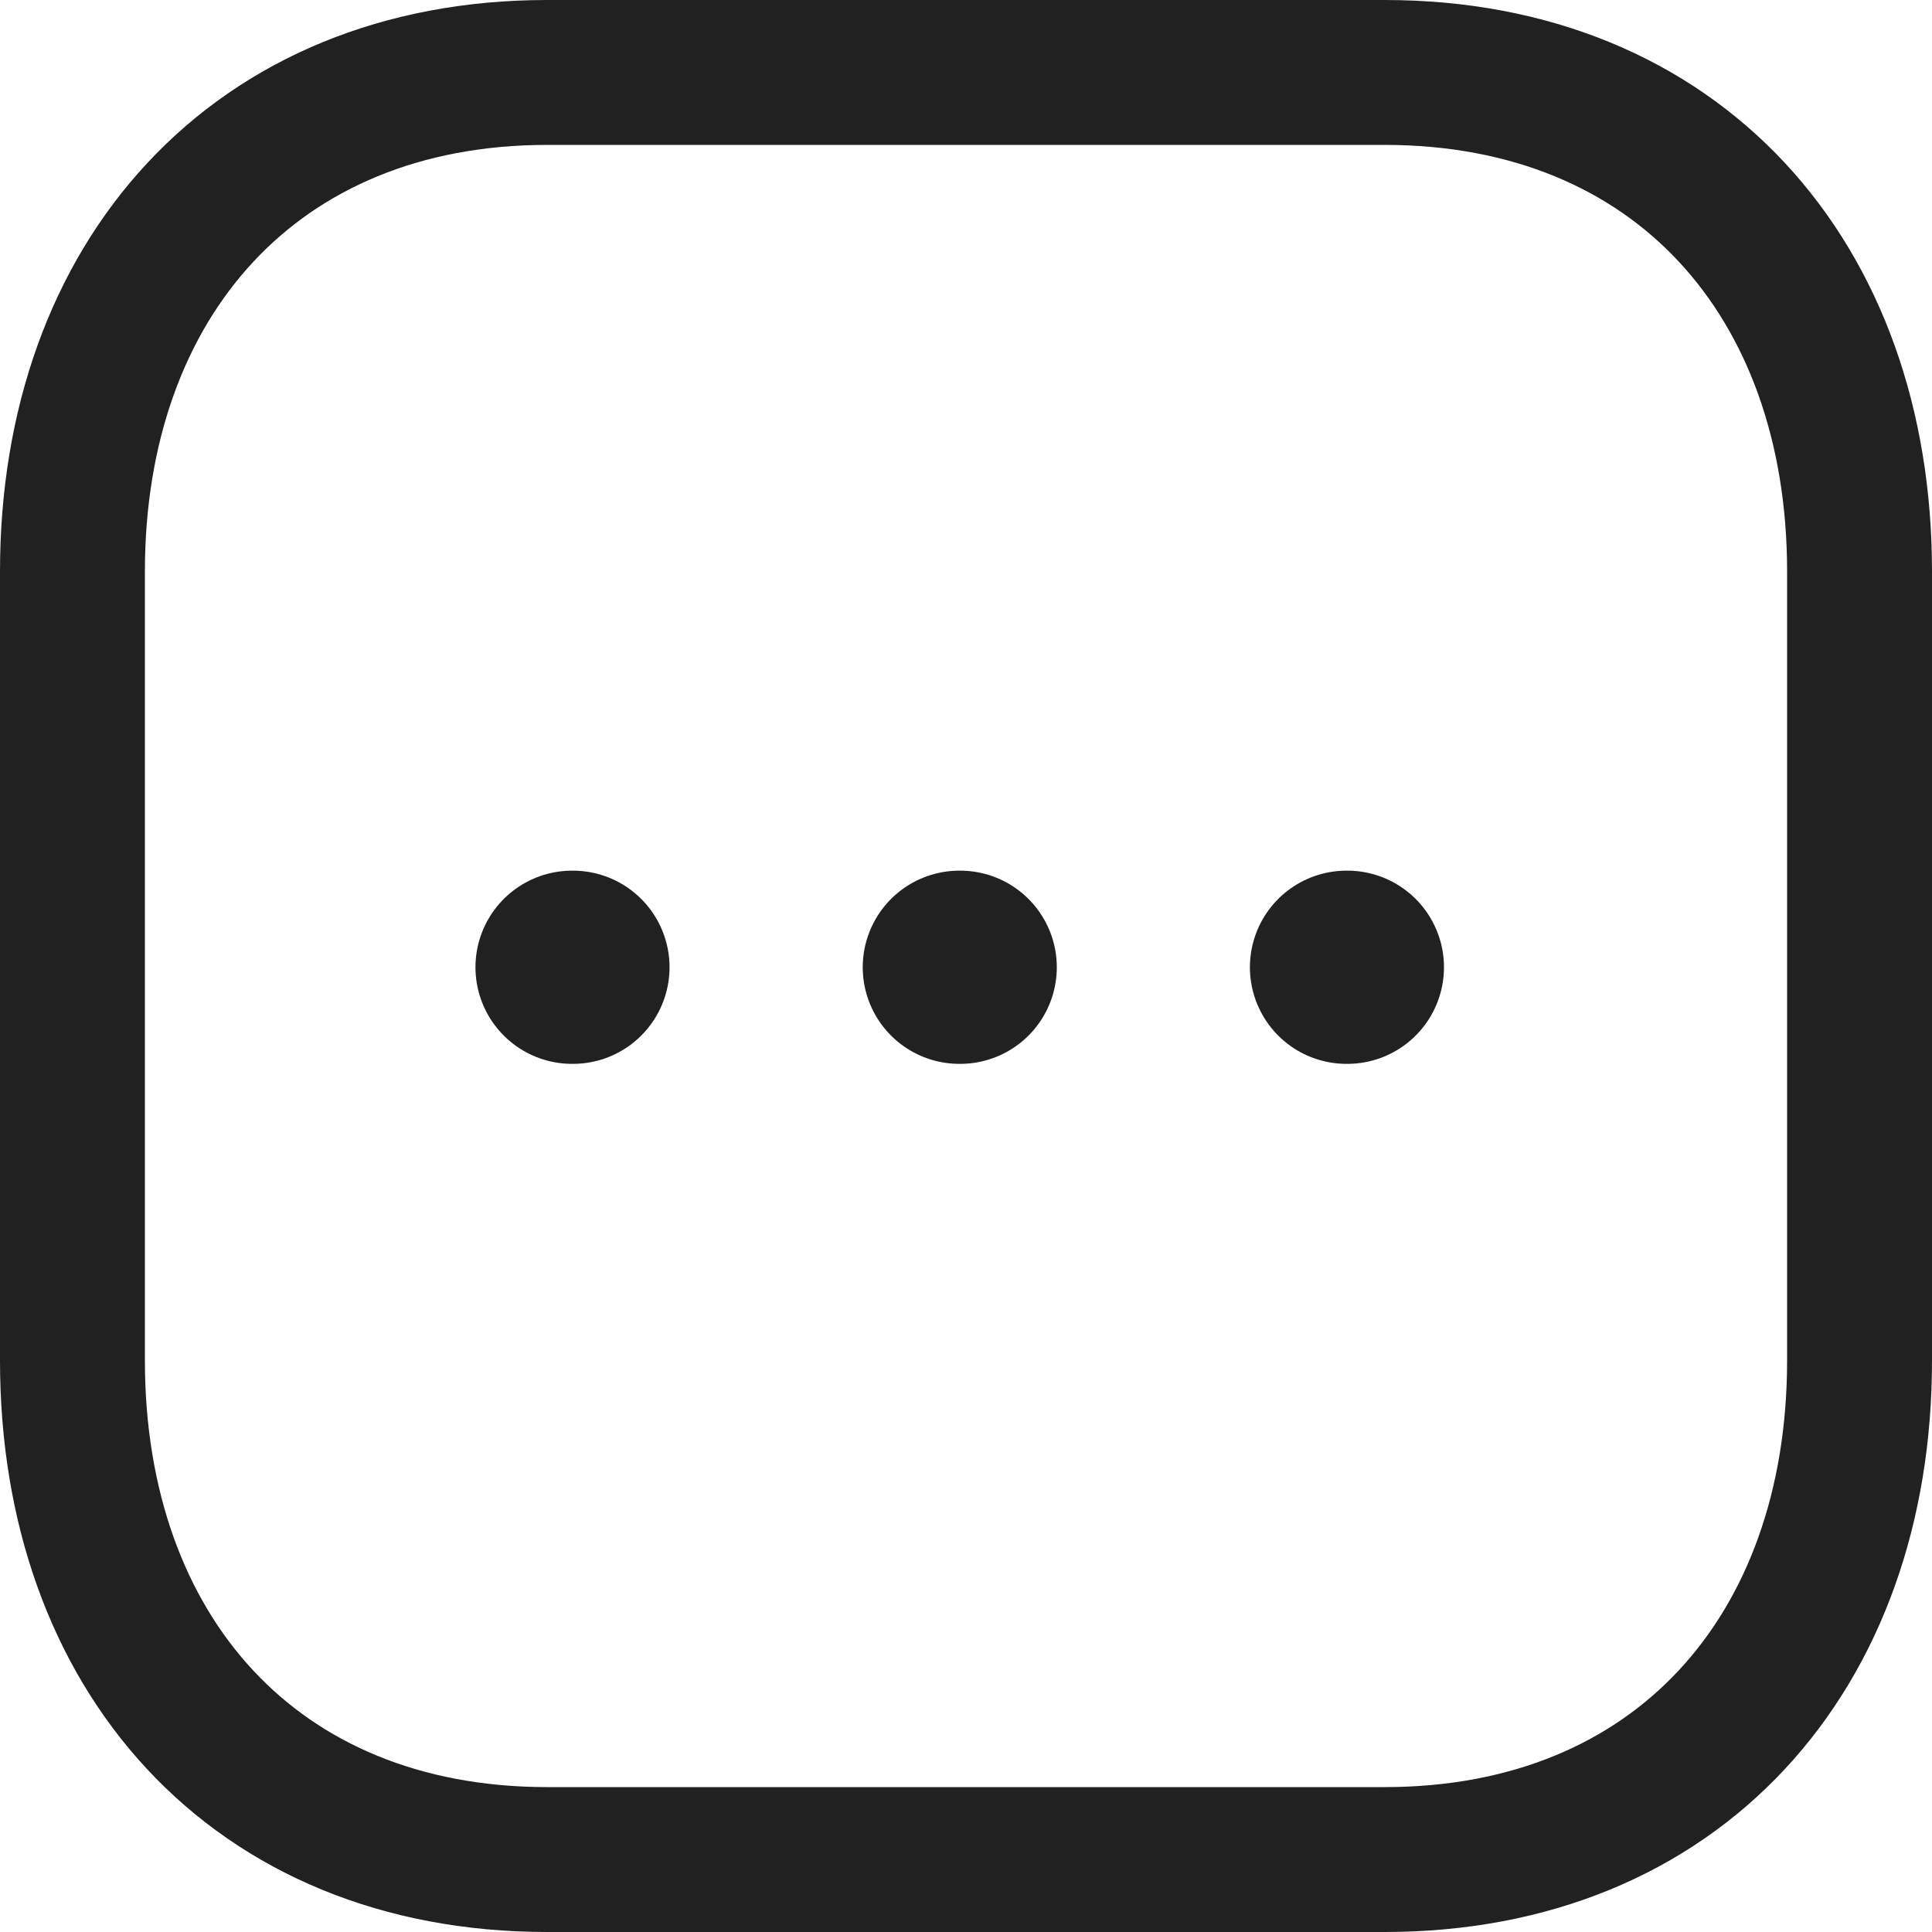
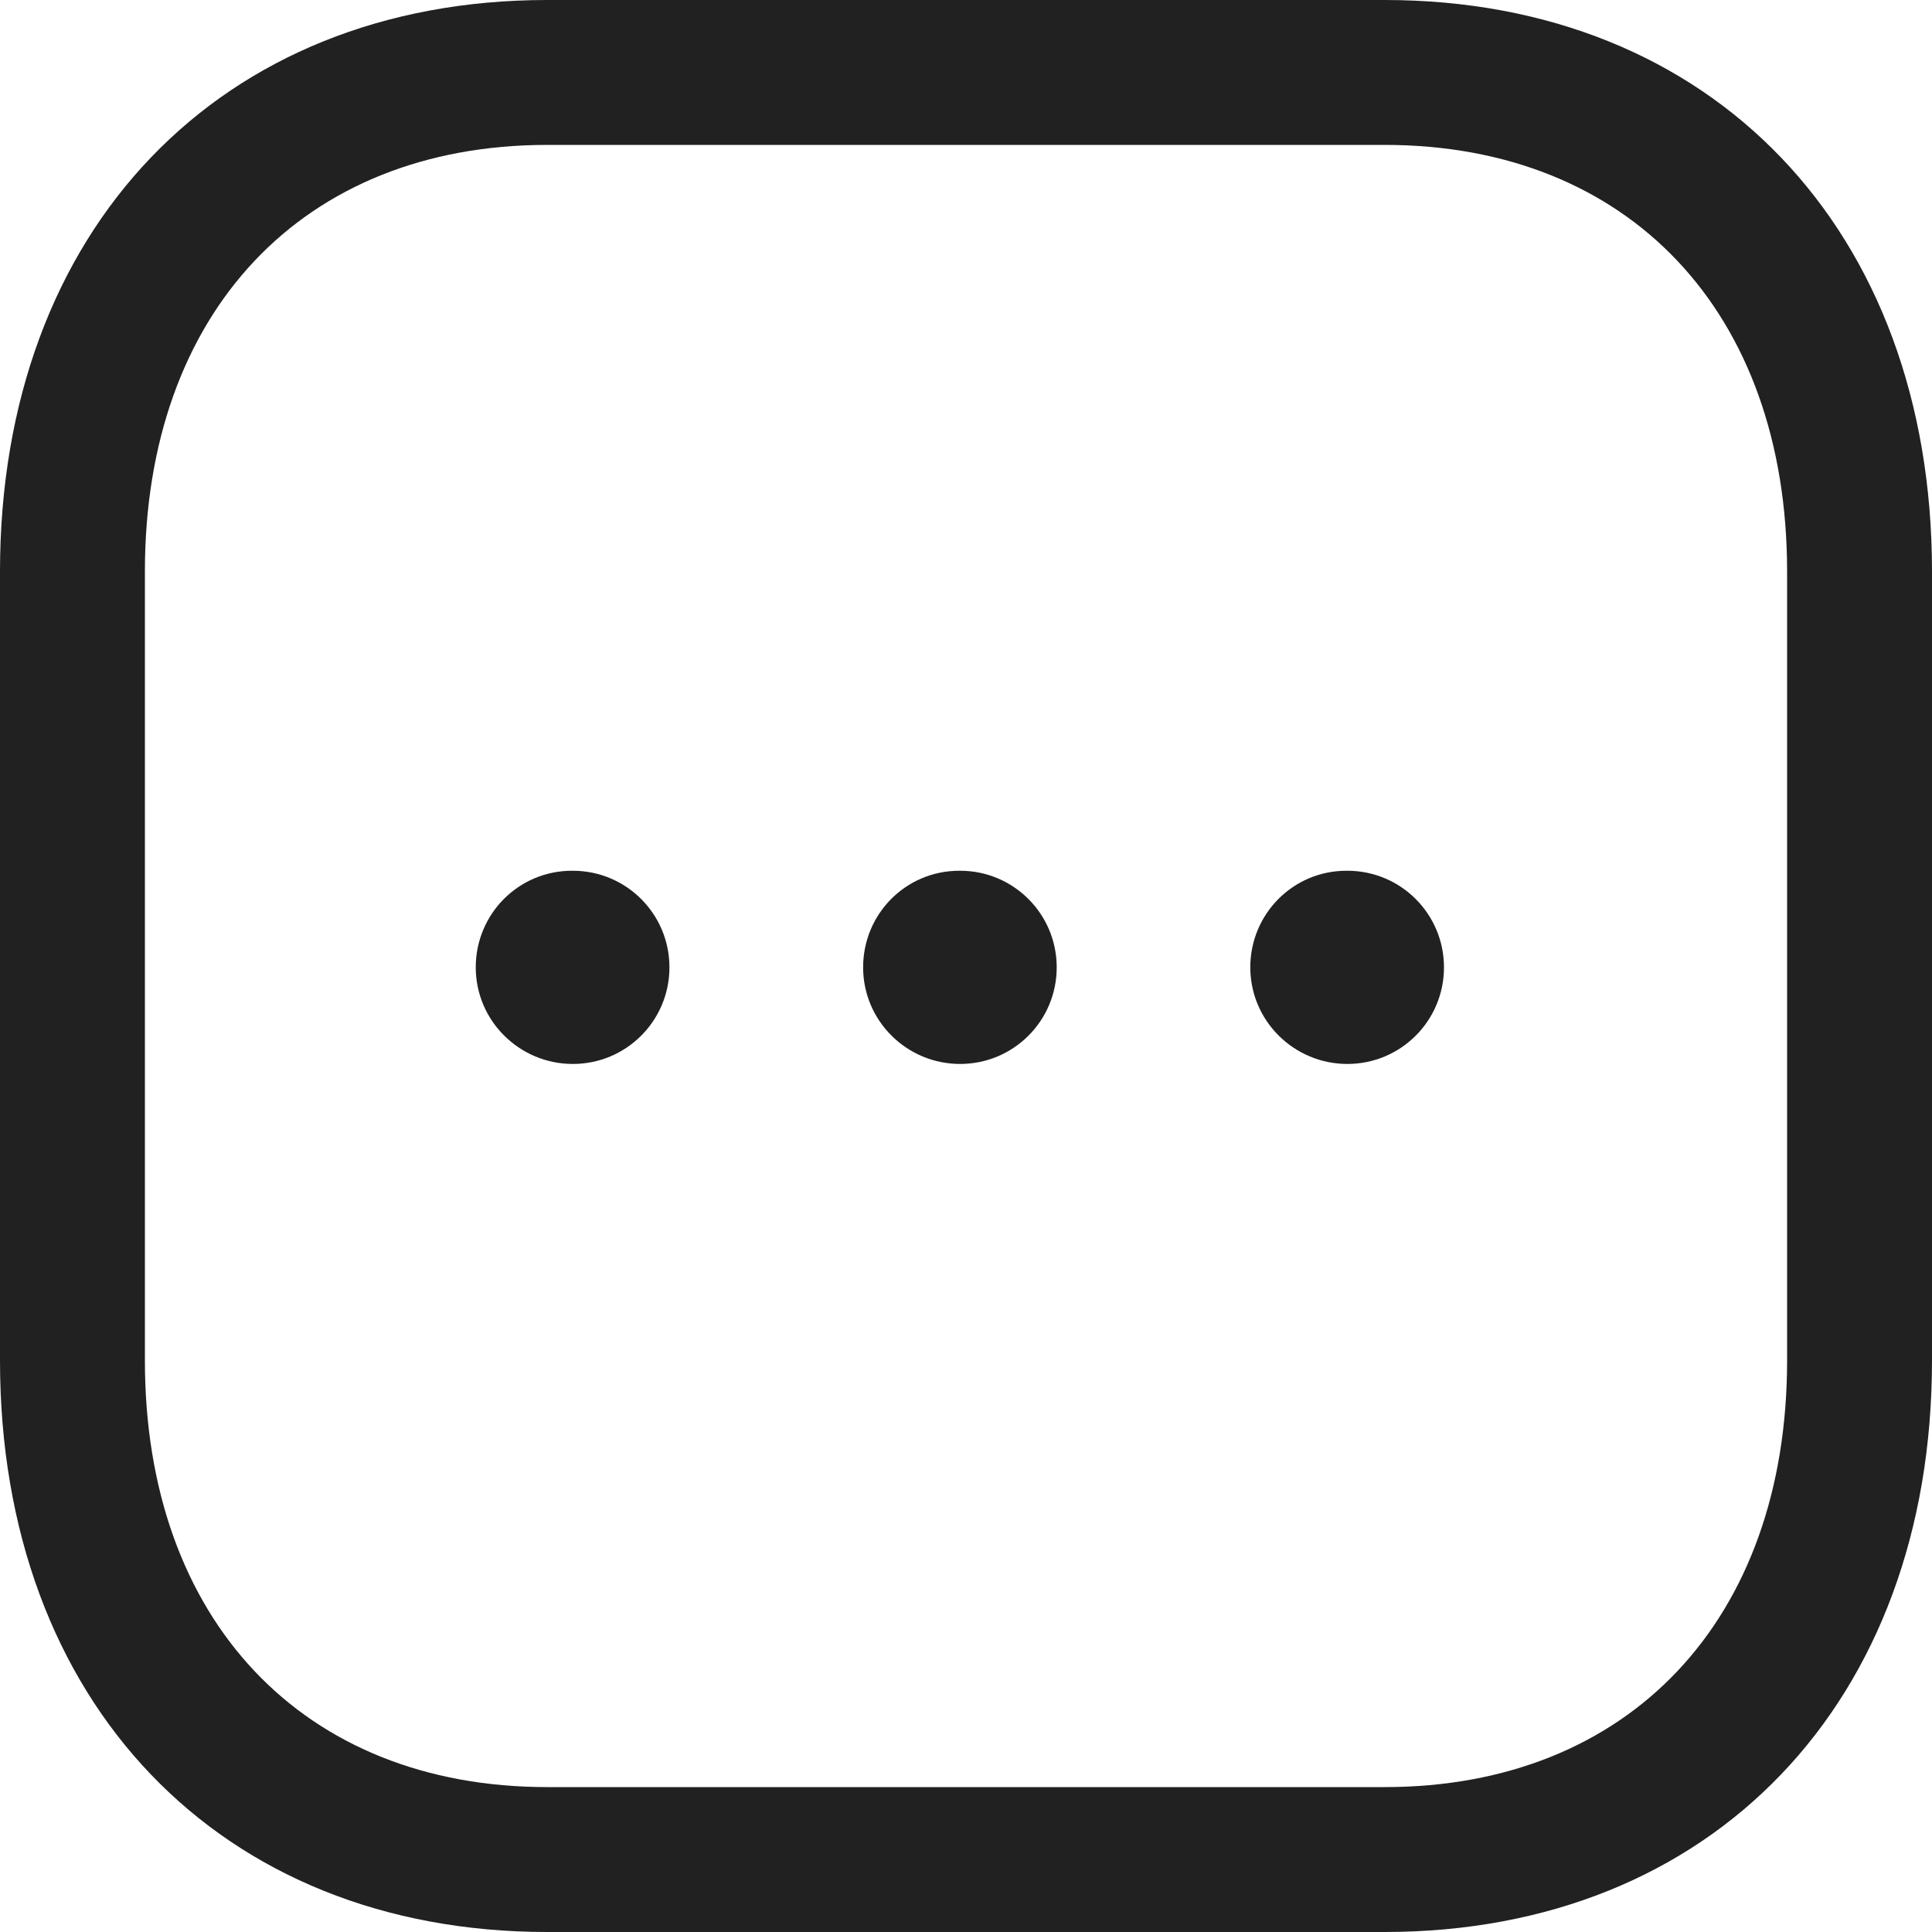
<svg xmlns="http://www.w3.org/2000/svg" width="24" height="24" viewBox="0 0 20 20" fill="none">
-   <path fill-rule="evenodd" clip-rule="evenodd" d="M14.334 0.75H5.665C2.644 0.75 0.75 2.889 0.75 5.916V14.084C0.75 17.111 2.634 19.25 5.665 19.25H14.333C17.364 19.25 19.25 17.111 19.25 14.084V5.916C19.25 2.889 17.364 0.75 14.334 0.75Z" stroke="#212121" stroke-width="1.5" stroke-linecap="round" stroke-linejoin="round" />
-   <path d="M13.939 10.013H13.948" stroke="#212121" stroke-width="2" stroke-linecap="round" stroke-linejoin="round" />
-   <path d="M9.931 10.013H9.94" stroke="#212121" stroke-width="2" stroke-linecap="round" stroke-linejoin="round" />
-   <path d="M5.922 10.013H5.931" stroke="#212121" stroke-width="2" stroke-linecap="round" stroke-linejoin="round" />
+   <path fill-rule="evenodd" clip-rule="evenodd" d="M5.665 1.5C3.135 1.5 1.5 3.233 1.5 5.916V14.084C1.5 16.767 3.135 18.5 5.665 18.5H14.333C16.864 18.5 18.5 16.767 18.5 14.084V5.916C18.5 3.233 16.864 1.5 14.334 1.5H5.665ZM14.333 20H5.665C2.276 20 0 17.622 0 14.084V5.916C0 2.378 2.276 0 5.665 0H14.334C17.723 0 20 2.378 20 5.916V14.084C20 17.622 17.723 20 14.333 20Z" fill="#212121" />
+   <path fill-rule="evenodd" clip-rule="evenodd" d="M13.948 11.014C13.395 11.014 12.943 10.567 12.943 10.014C12.943 9.461 13.386 9.014 13.938 9.014H13.948C14.501 9.014 14.948 9.461 14.948 10.014C14.948 10.567 14.501 11.014 13.948 11.014Z" fill="#212121" />
+   <path fill-rule="evenodd" clip-rule="evenodd" d="M9.939 11.014C9.386 11.014 8.935 10.567 8.935 10.014C8.935 9.461 9.377 9.014 9.93 9.014H9.939C10.492 9.014 10.939 9.461 10.939 10.014C10.939 10.567 10.492 11.014 9.939 11.014Z" fill="#212121" />
+   <path fill-rule="evenodd" clip-rule="evenodd" d="M5.93 11.014C5.377 11.014 4.925 10.567 4.925 10.014C4.925 9.461 5.368 9.014 5.921 9.014H5.93C6.483 9.014 6.93 9.461 6.93 10.014C6.93 10.567 6.483 11.014 5.93 11.014Z" fill="#212121" />
</svg>
